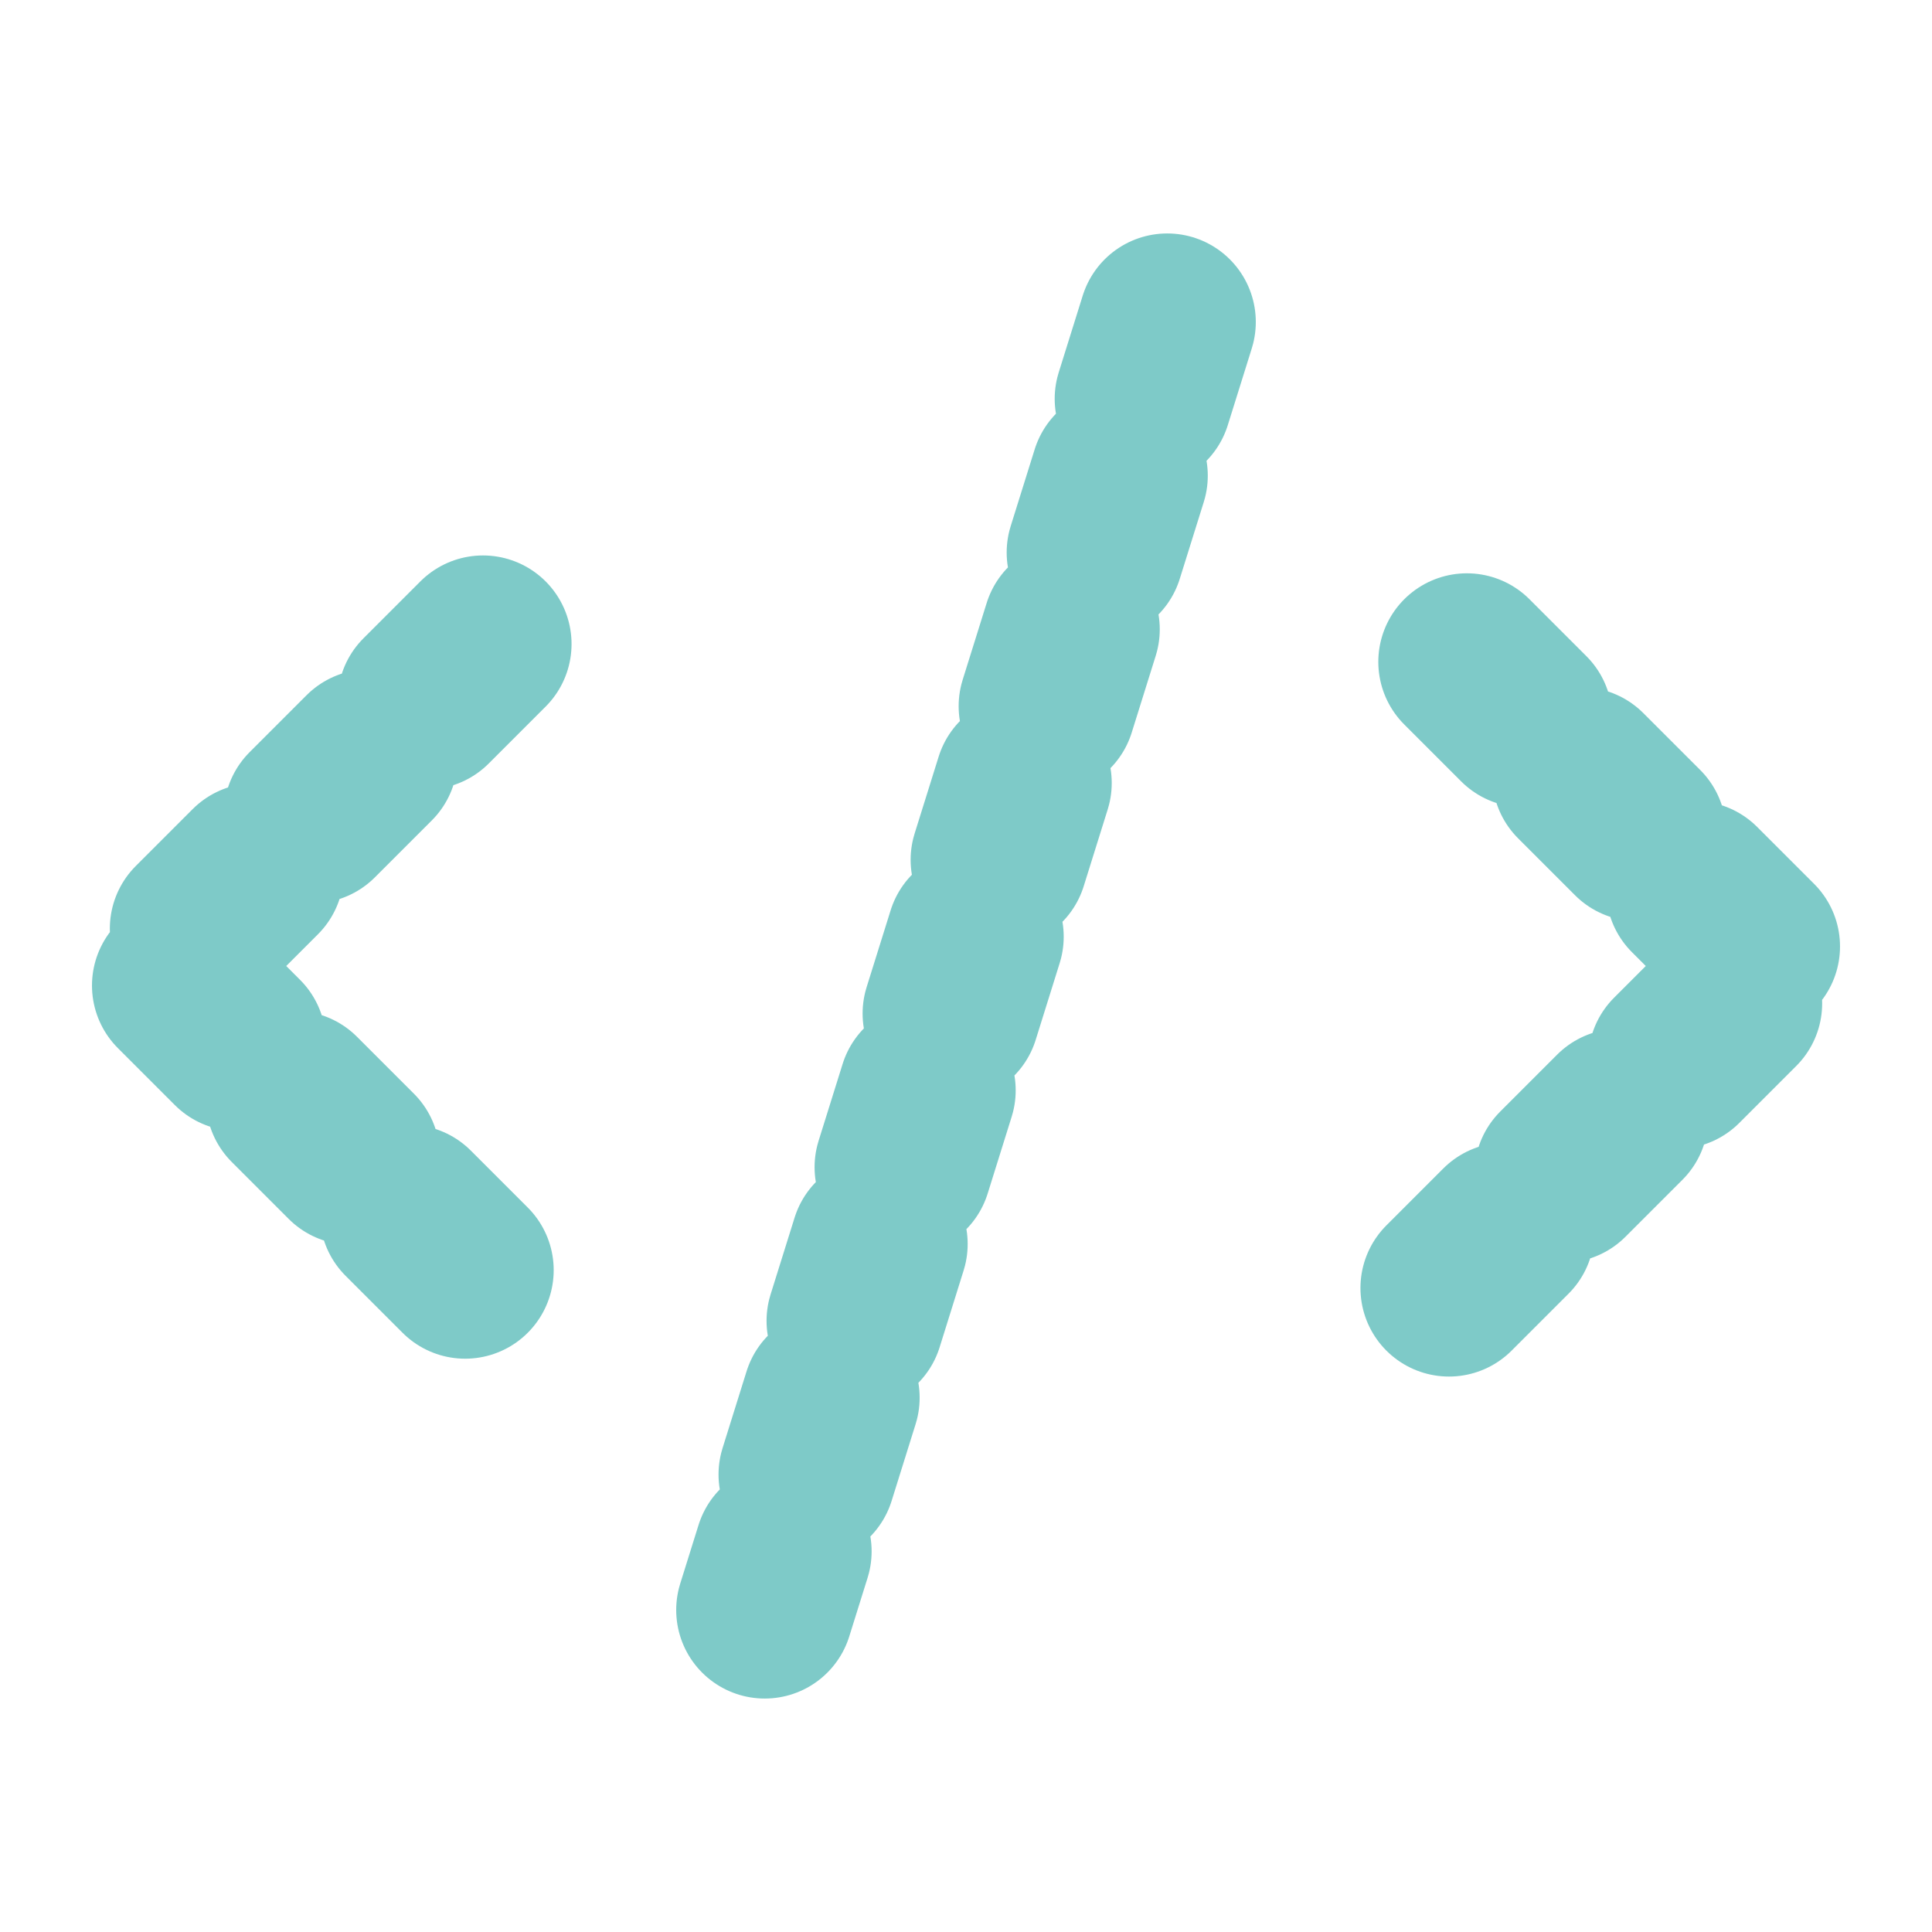
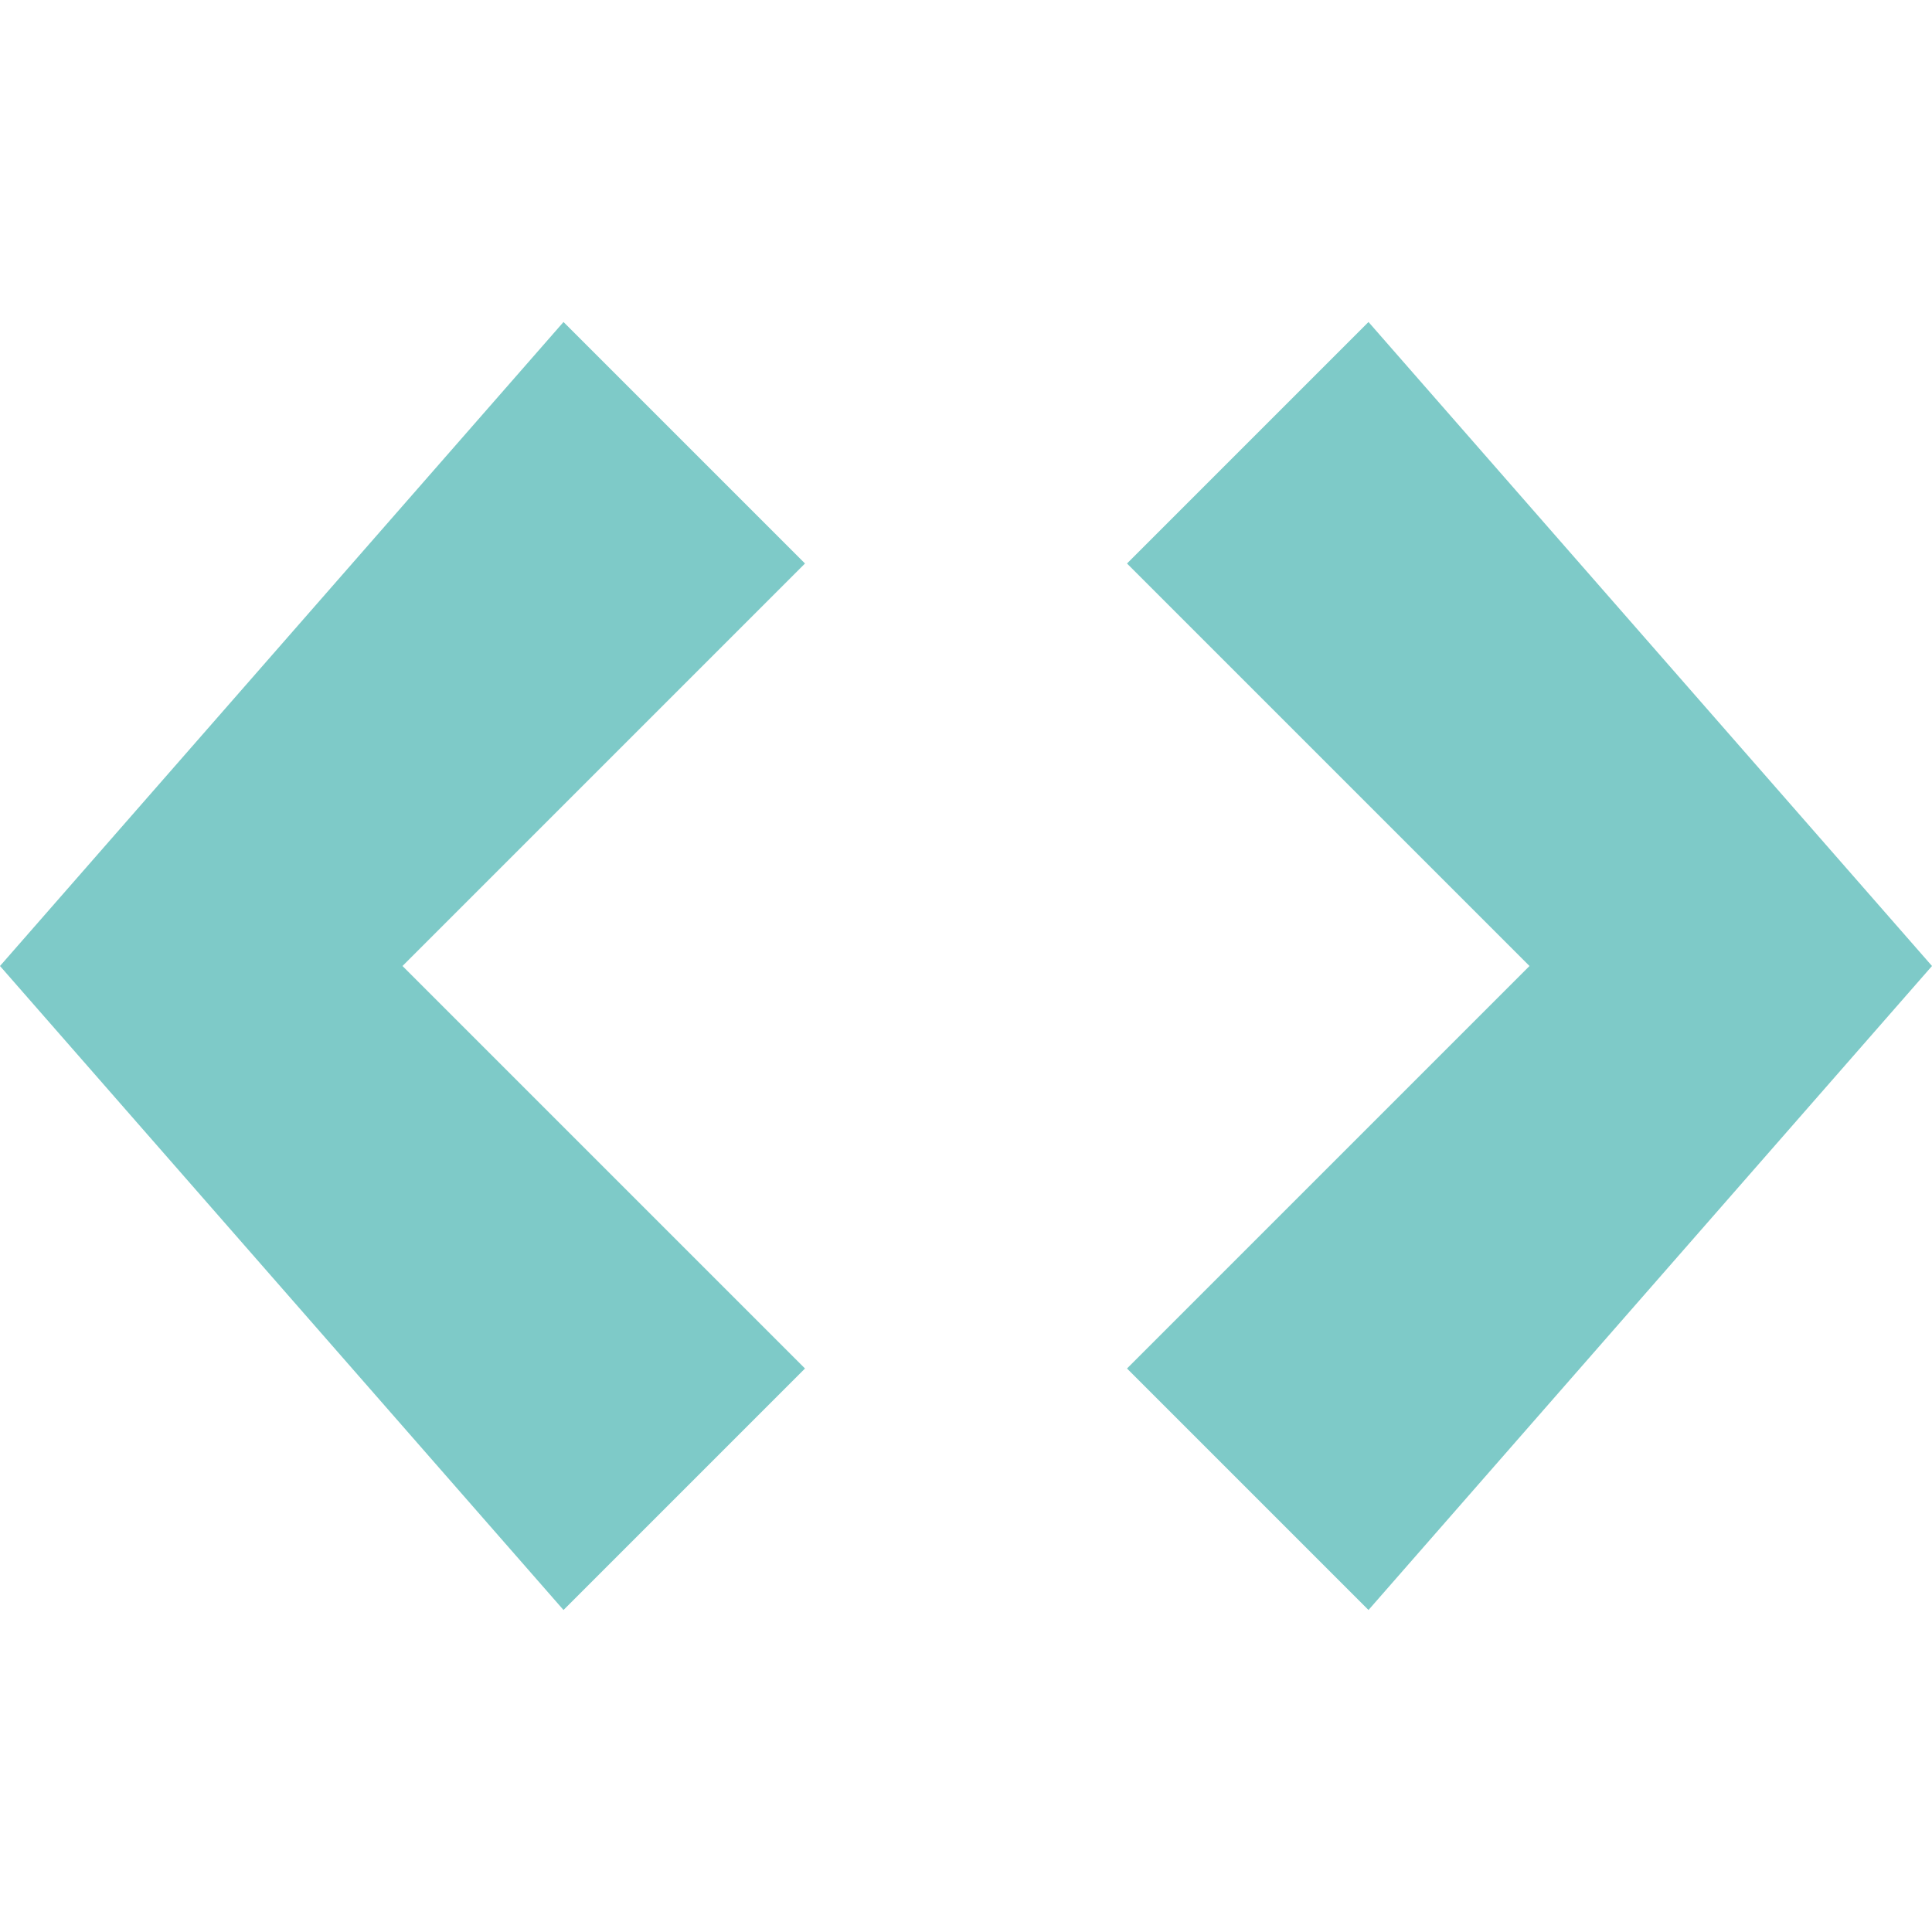
- <svg xmlns="http://www.w3.org/2000/svg" width="32" height="32" viewBox="0 0 24 24" fill="none" stroke="#7ecac8" stroke-width="2.2" stroke-linecap="round" stroke-linejoin="round" role="img" aria-label="Developer">
-   <path d="m18 16 4-4-4-4" pathLength="1" stroke-dasharray="1" stroke-dashoffset="0">
+ <svg xmlns="http://www.w3.org/2000/svg" width="32" height="32" viewBox="0 0 24 24" role="img" aria-label="Developer">
+   <path fill="#7ecac8" fill-rule="evenodd" d="m7 4-7 8 7 8 3-3-5-5 5-5z M17 4l-3 3 5 5-5 5 3 3 7-8z" pathLength="1" stroke-dasharray="1" stroke-dashoffset="0">
    <animate attributeName="stroke-dashoffset" values="0;0;1;0;0" keyTimes="0;0.12;0.28;0.58;1" dur="3.8s" begin="0.0s" repeatCount="indefinite" />
    <animate attributeName="opacity" values="0.55;1;1" keyTimes="0;0.28;1" dur="3.8s" begin="0.0s" repeatCount="indefinite" />
-   </path>
-   <path d="m6 8-4 4 4 4" pathLength="1" stroke-dasharray="1" stroke-dashoffset="0">
-     <animate attributeName="stroke-dashoffset" values="0;0;1;0;0" keyTimes="0;0.12;0.28;0.58;1" dur="3.8s" begin="0.1s" repeatCount="indefinite" />
-     <animate attributeName="opacity" values="0.55;1;1" keyTimes="0;0.28;1" dur="3.8s" begin="0.1s" repeatCount="indefinite" />
-   </path>
-   <path d="m14.5 4-5 16" pathLength="1" stroke-dasharray="1" stroke-dashoffset="0">
-     <animate attributeName="stroke-dashoffset" values="0;0;1;0;0" keyTimes="0;0.12;0.28;0.58;1" dur="3.8s" begin="0.2s" repeatCount="indefinite" />
-     <animate attributeName="opacity" values="0.55;1;1" keyTimes="0;0.28;1" dur="3.8s" begin="0.2s" repeatCount="indefinite" />
+     <animateTransform attributeName="transform" type="translate" values="0 0;0 -0.7;0 0" keyTimes="0;0.5;1" dur="3.2s" repeatCount="indefinite" />
  </path>
</svg>
